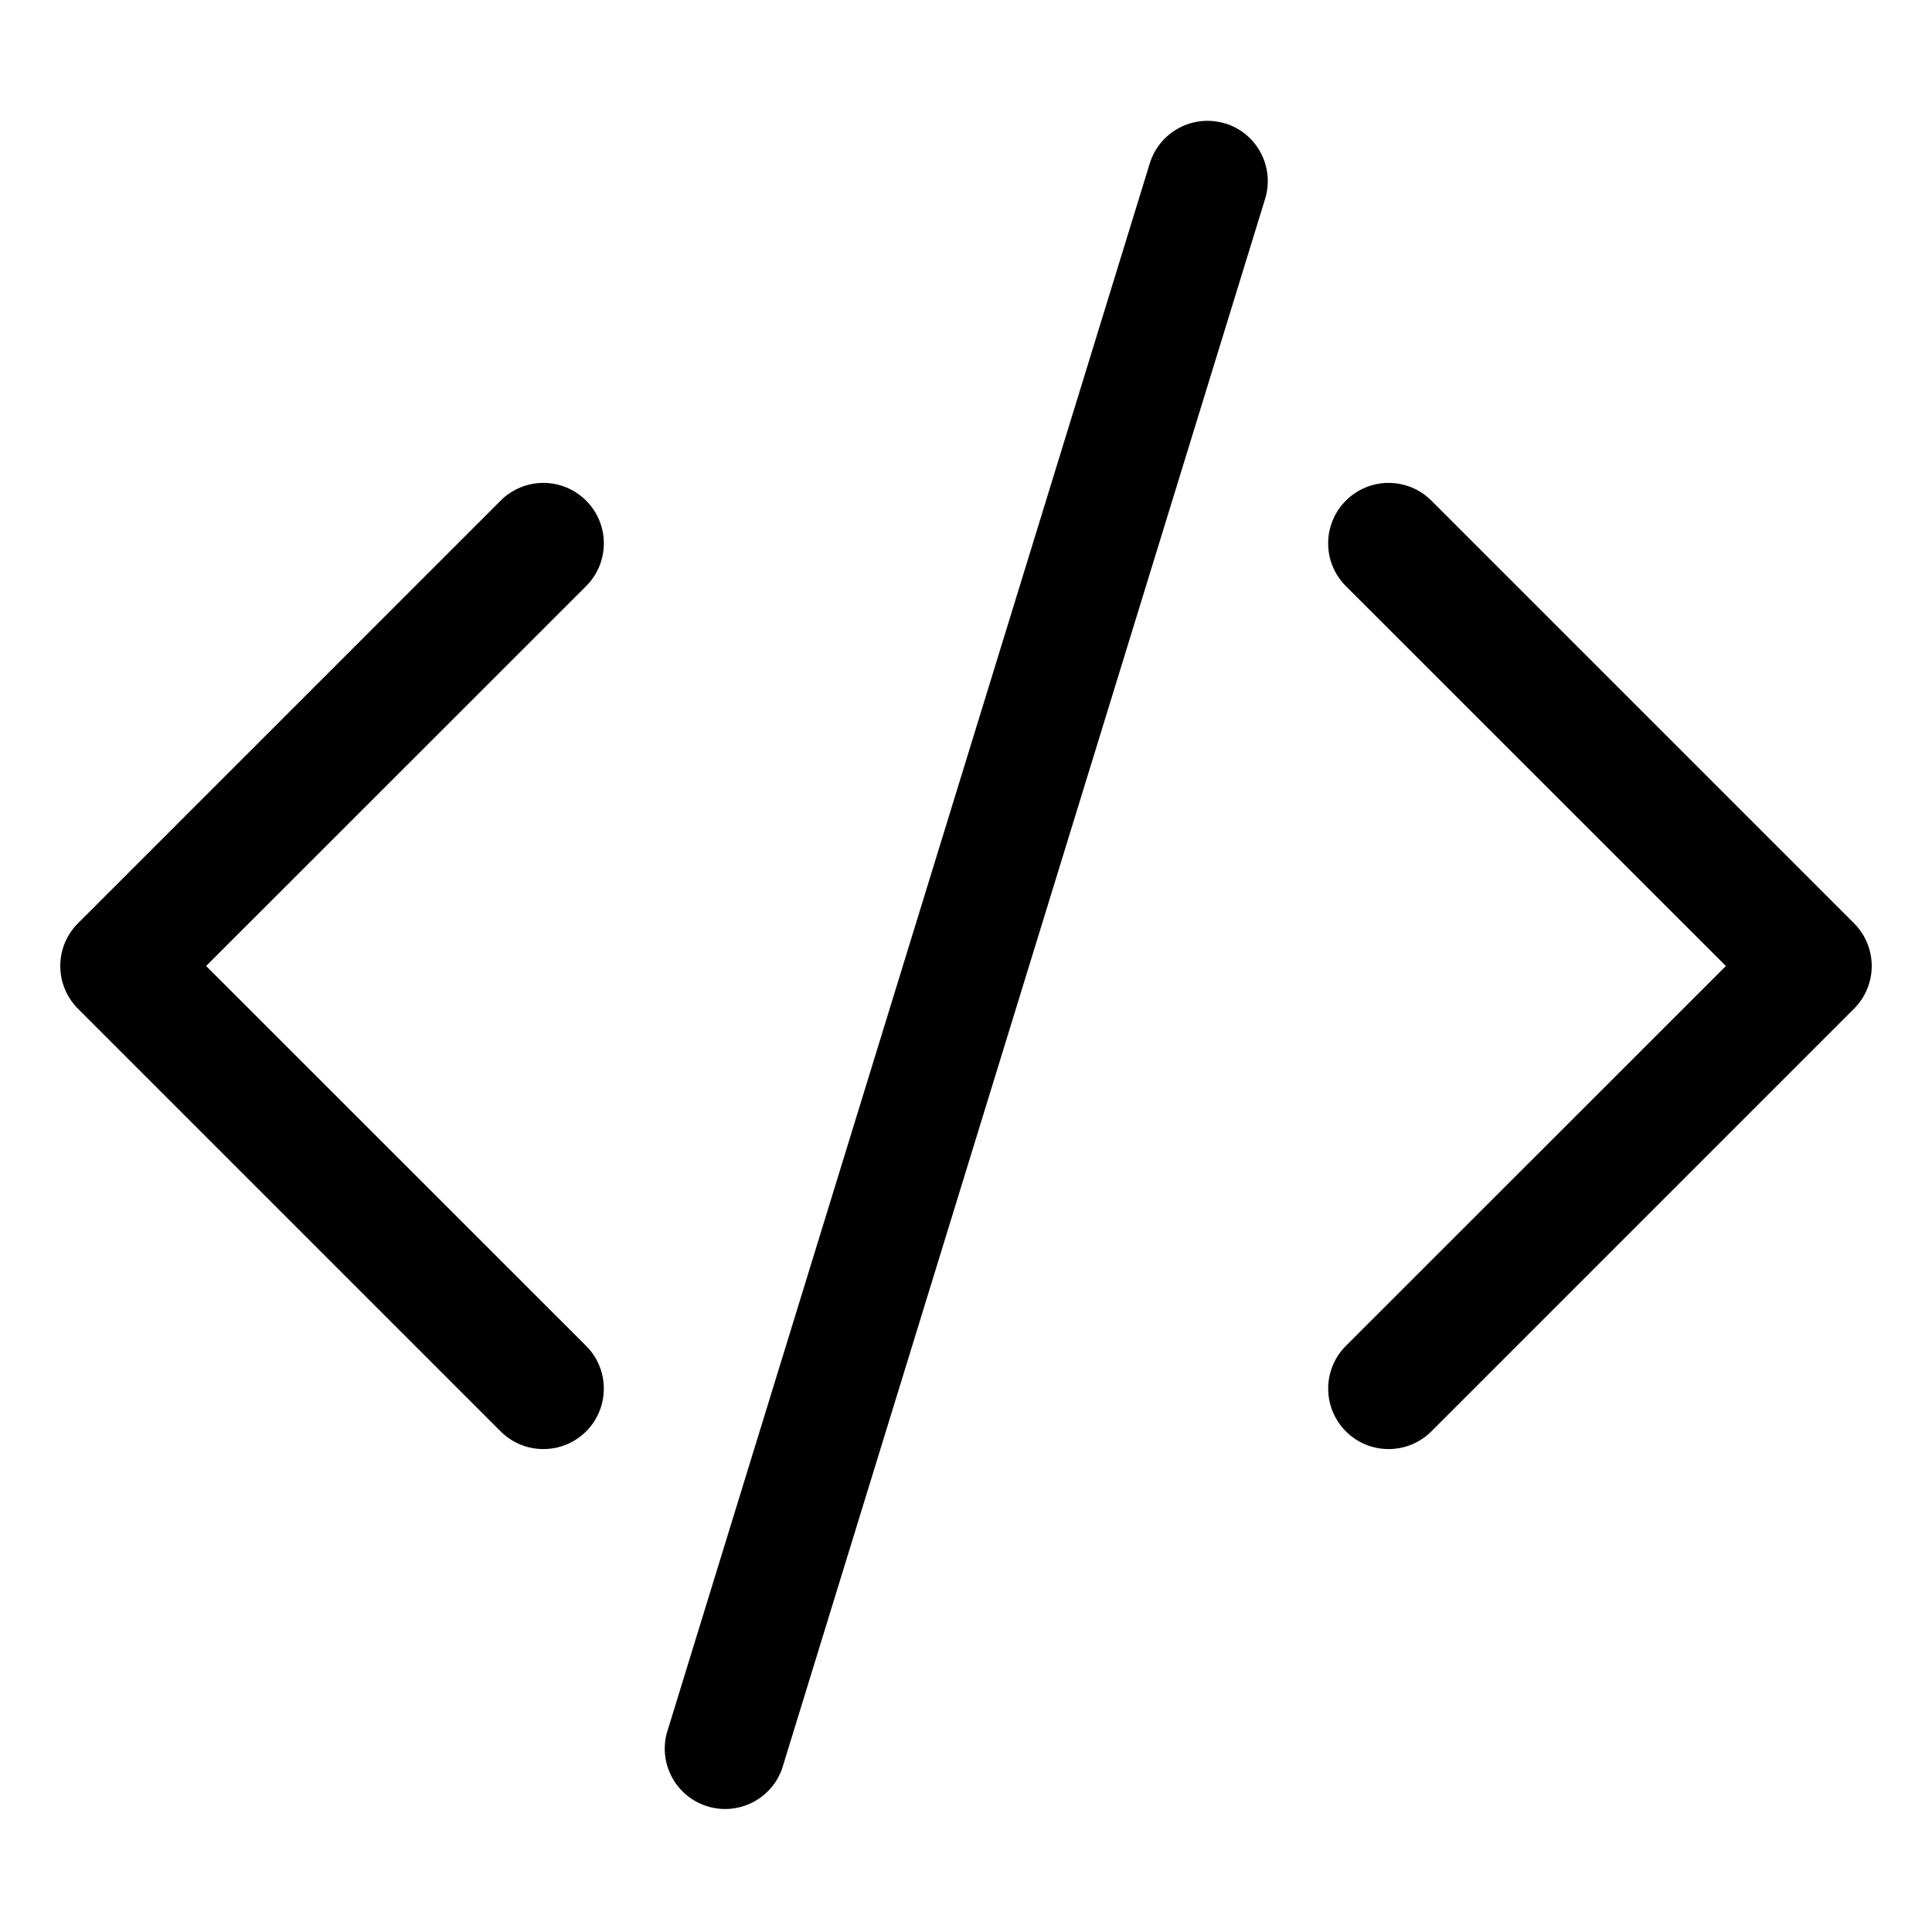
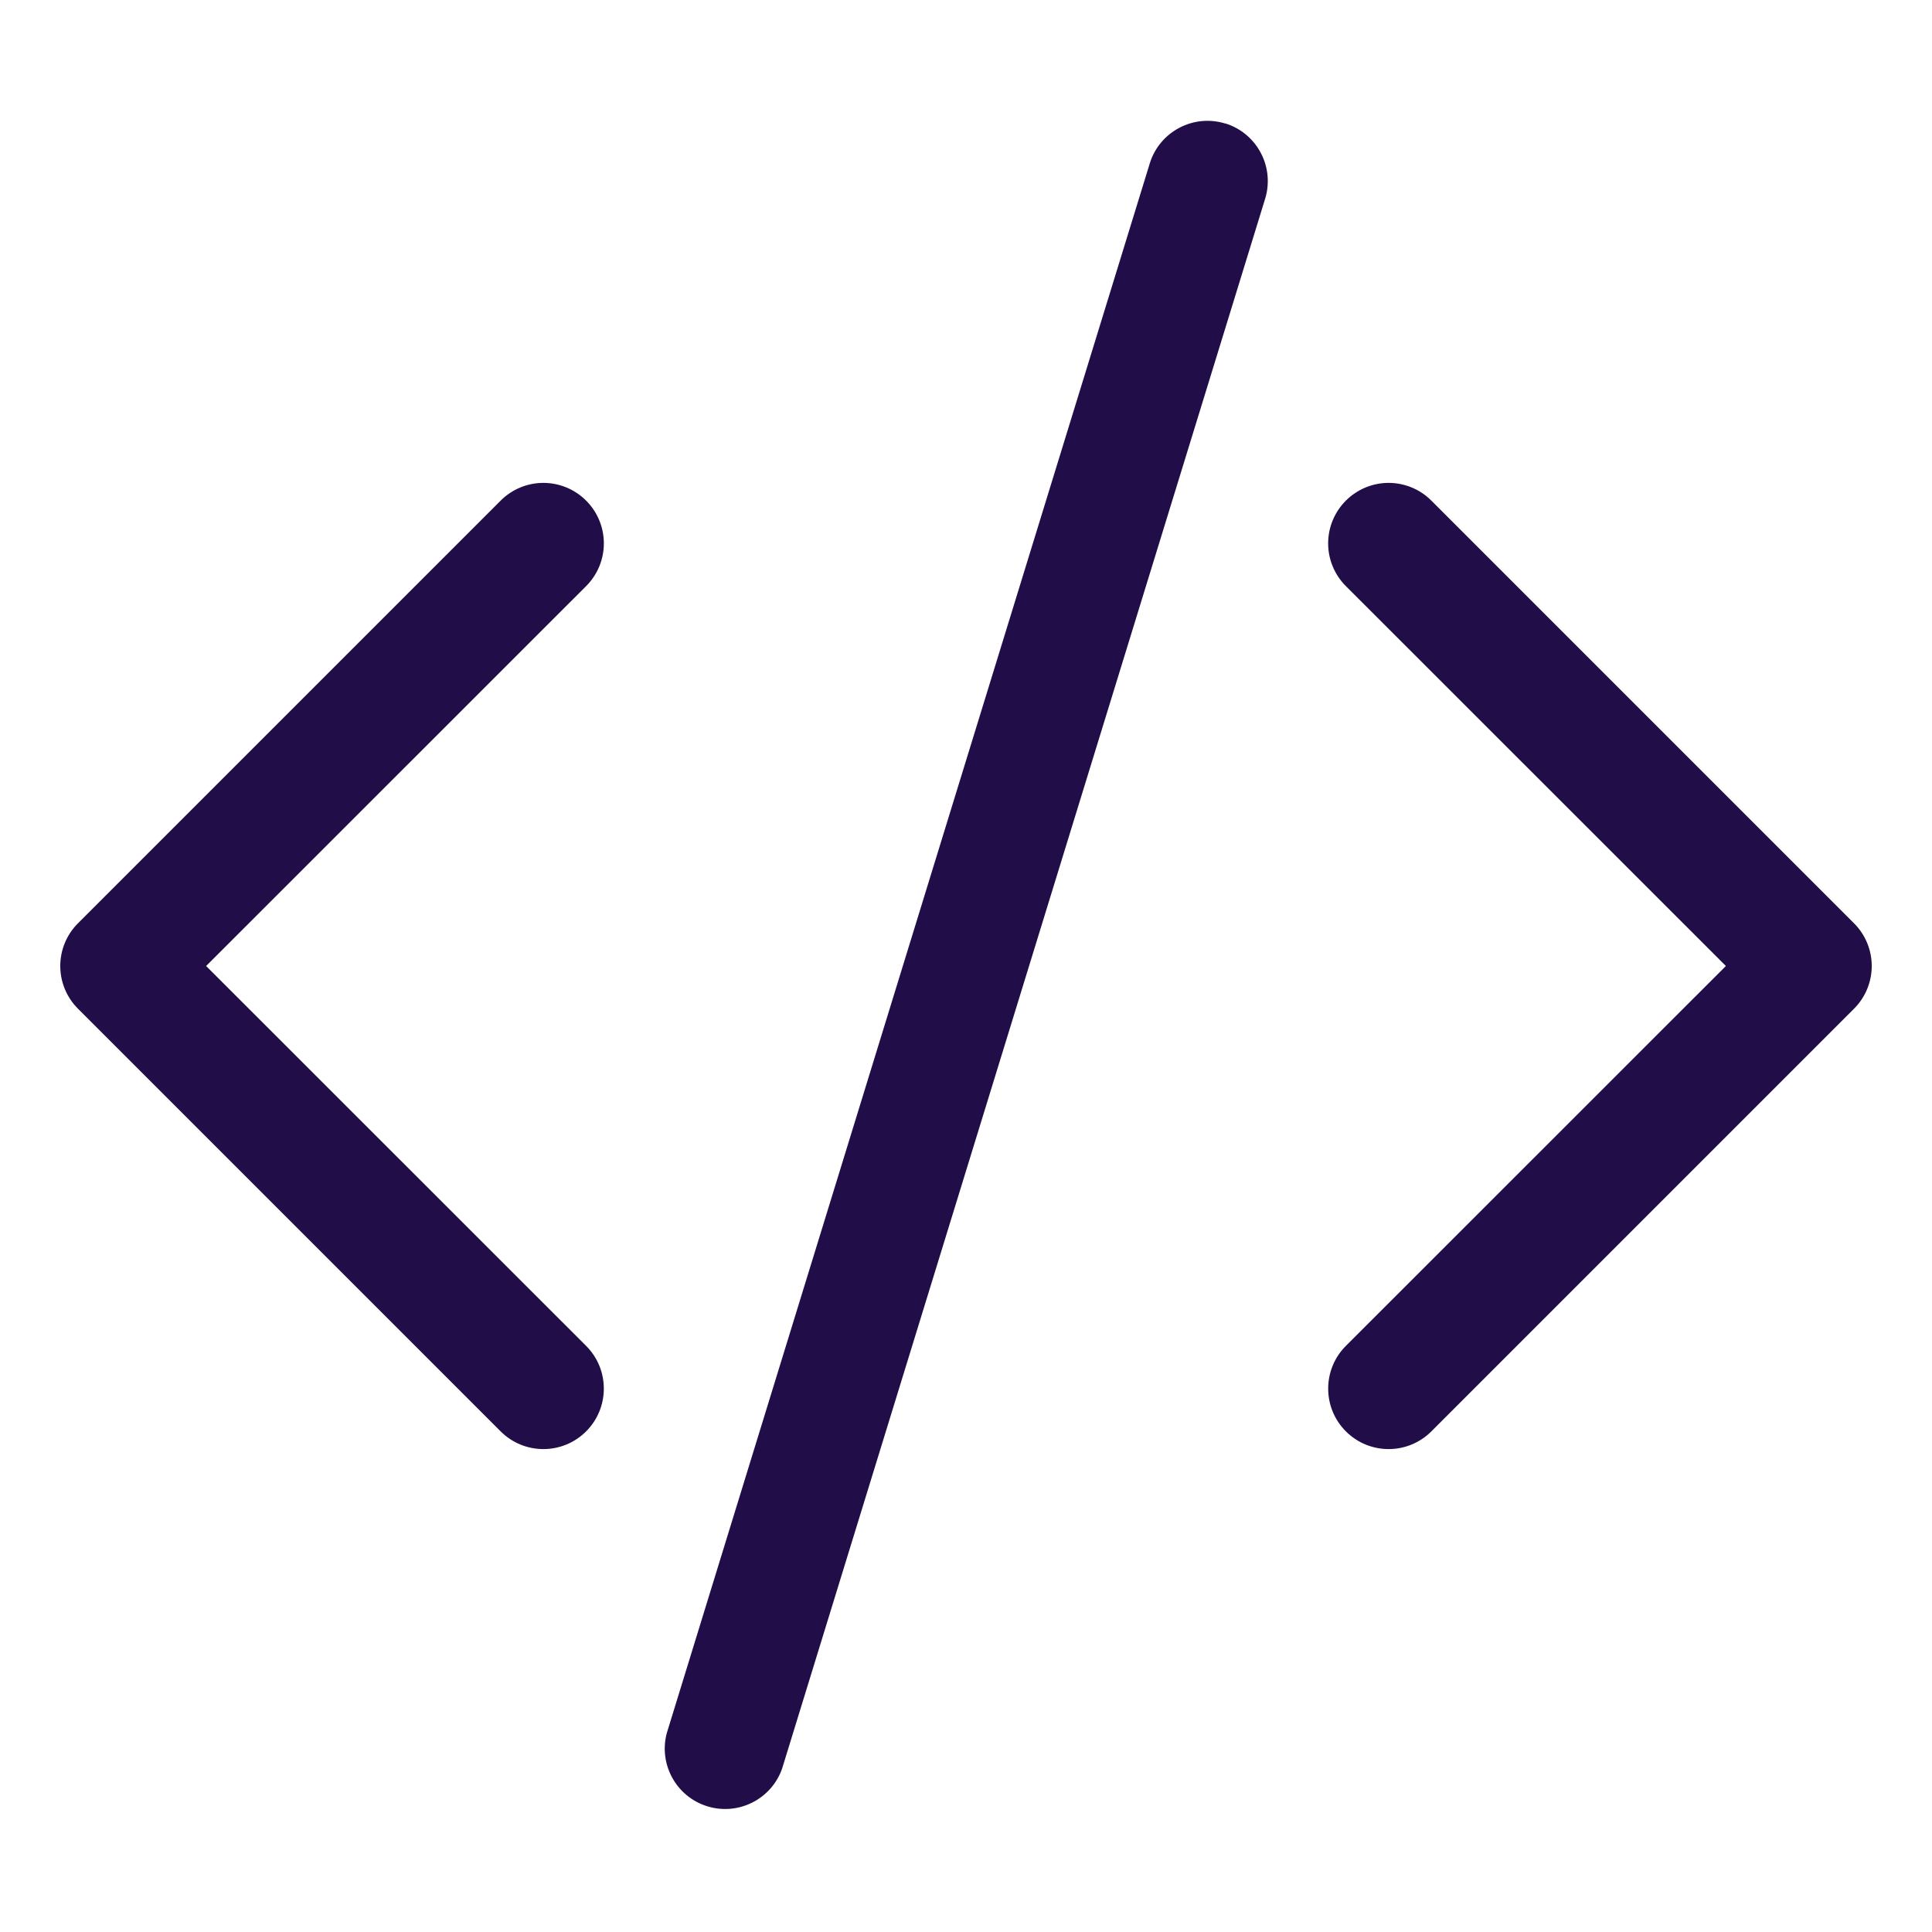
- <svg xmlns="http://www.w3.org/2000/svg" width="3em" height="3em" viewBox="0 0 16 16" class="bi bi-code-slash" fill="currentColor">
+ <svg xmlns="http://www.w3.org/2000/svg" width="3em" height="3em" viewBox="0 0 16 16" class="bi bi-code-slash" fill="#210d47">
  <path fill-rule="evenodd" d="M4.854 4.146a.5.5 0 0 1 0 .708L1.707 8l3.147 3.146a.5.5 0 0 1-.708.708l-3.5-3.5a.5.5 0 0 1 0-.708l3.5-3.5a.5.5 0 0 1 .708 0zm6.292 0a.5.5 0 0 0 0 .708L14.293 8l-3.147 3.146a.5.5 0 0 0 .708.708l3.5-3.5a.5.5 0 0 0 0-.708l-3.5-3.5a.5.5 0 0 0-.708 0zm-.999-3.124a.5.5 0 0 1 .33.625l-4 13a.5.5 0 0 1-.955-.294l4-13a.5.5 0 0 1 .625-.33z" />
</svg>
